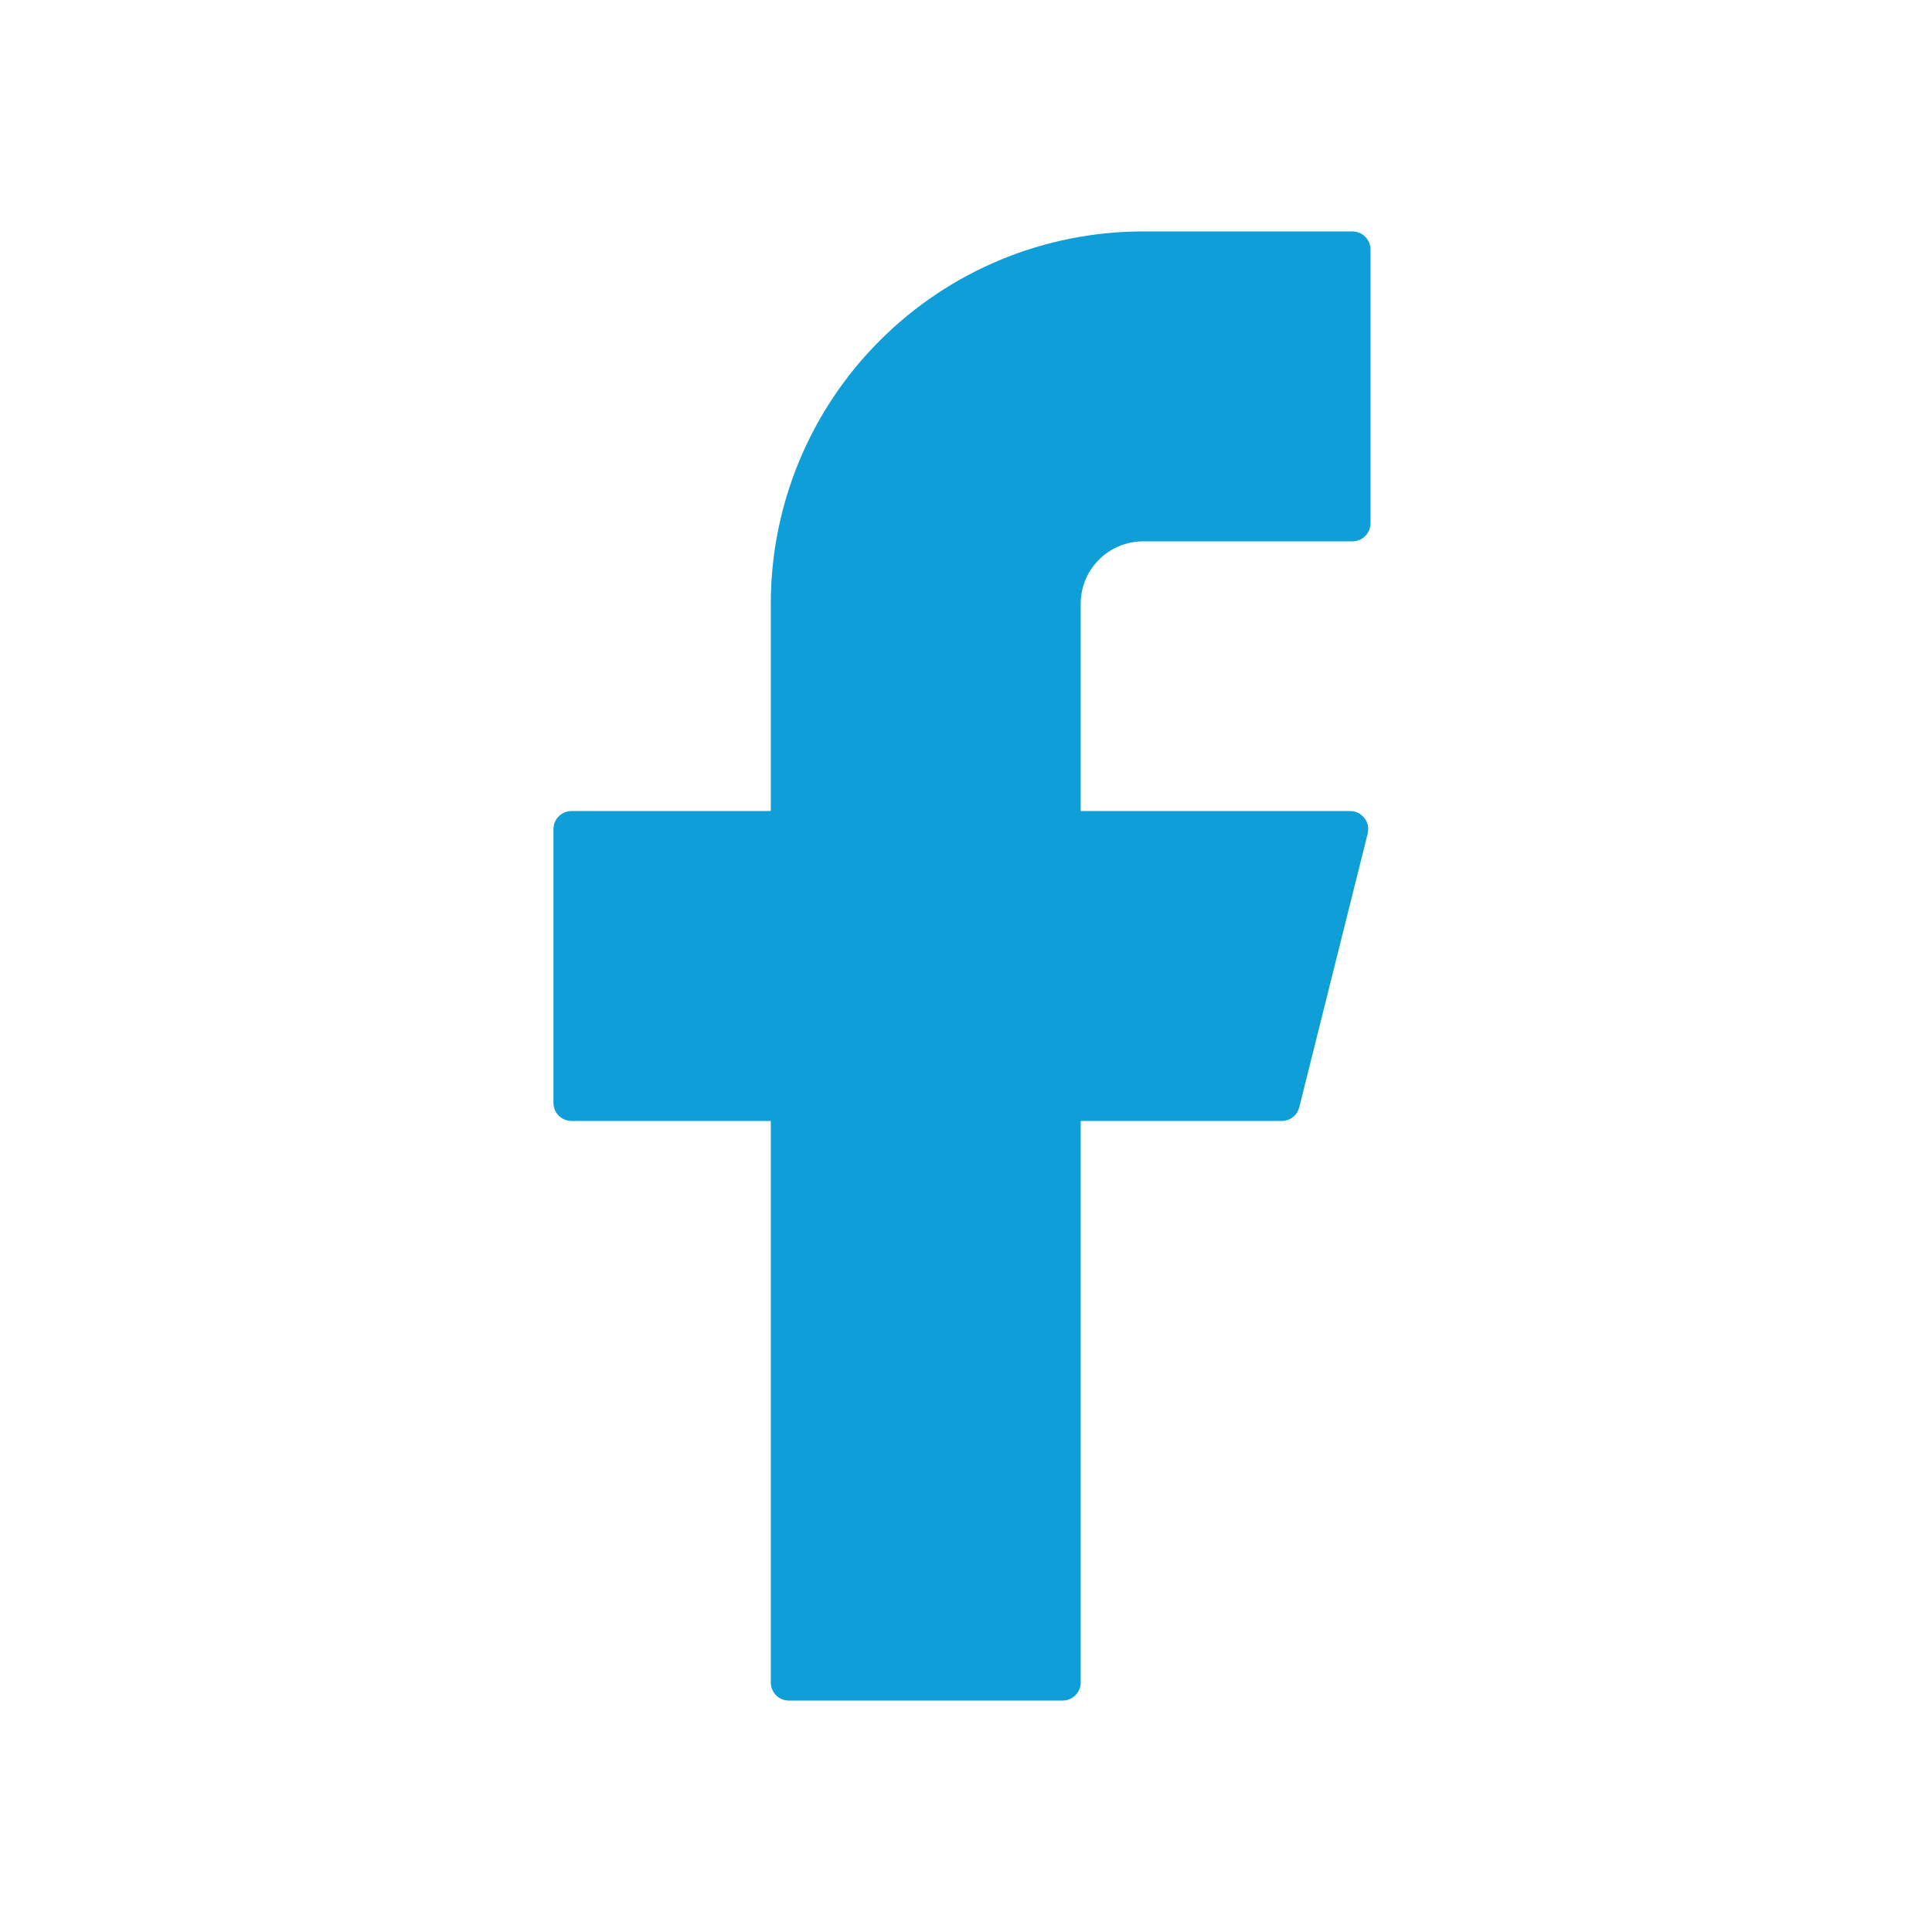
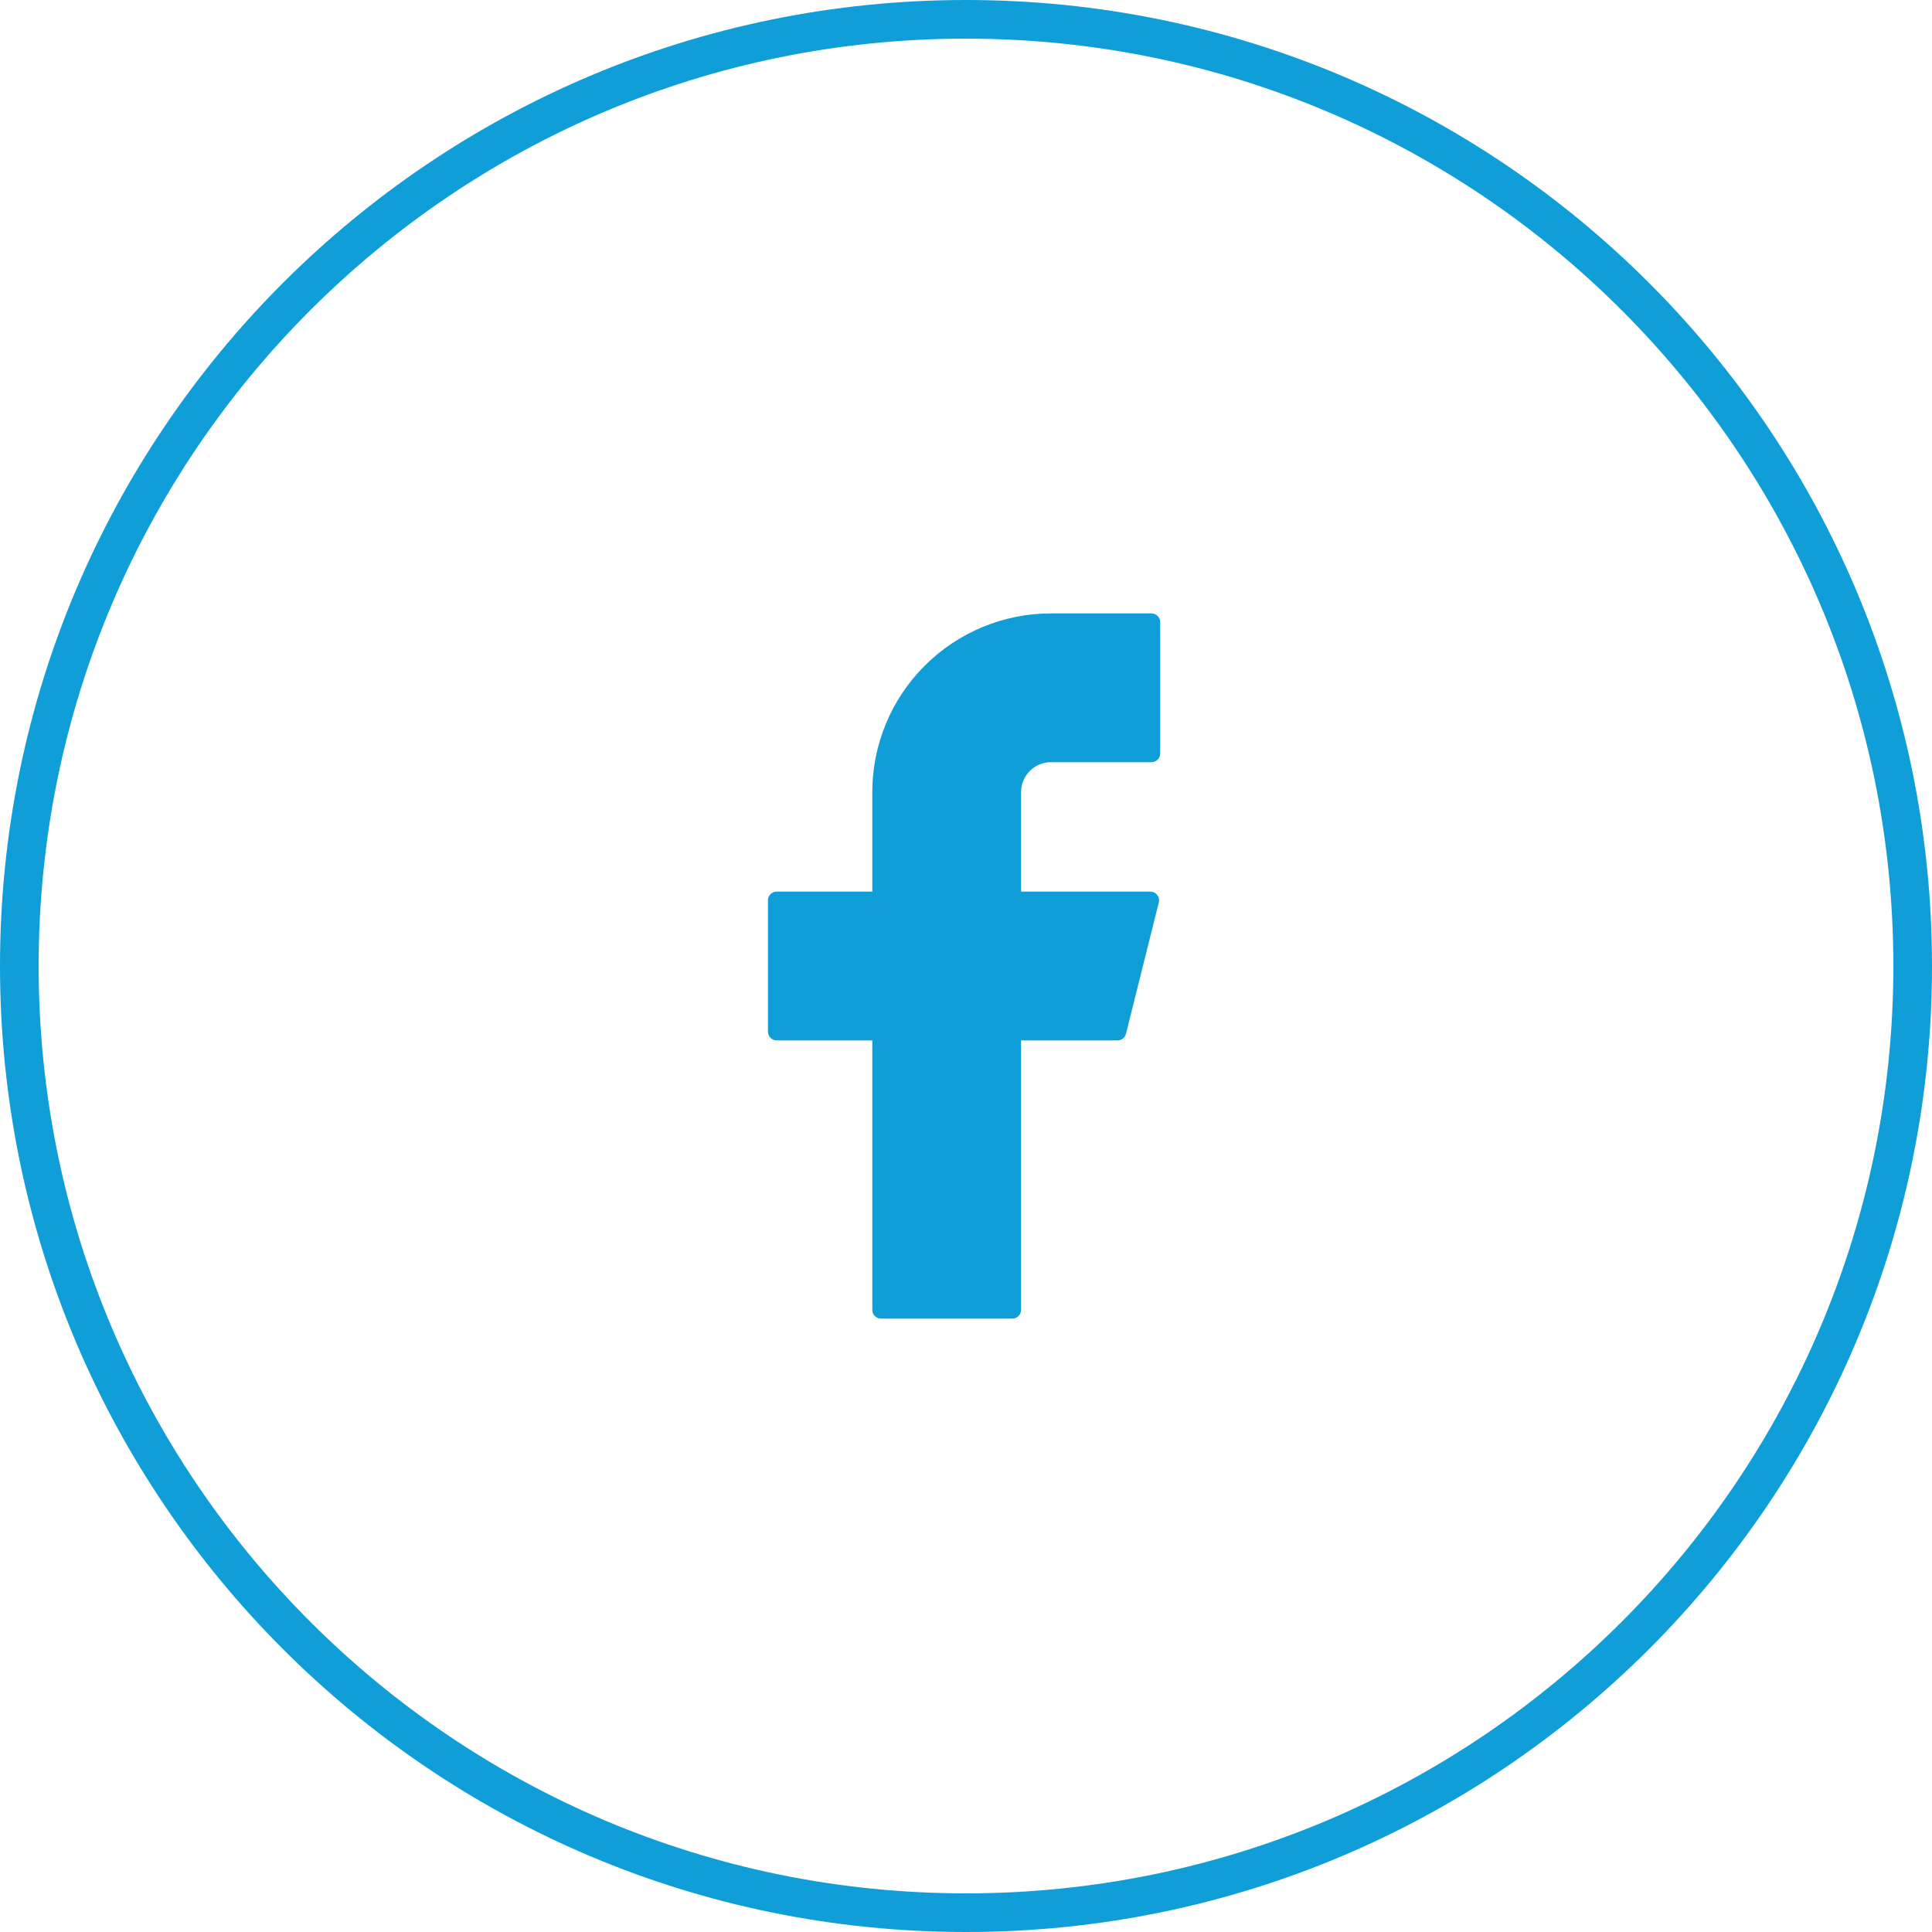
- <svg xmlns="http://www.w3.org/2000/svg" width="24" height="24" viewBox="0 0 24 24" fill="none">
-   <g id="basil:facebook-solid">
-     <path id="Vector" d="M14.2 2.875C12.973 2.875 11.797 3.362 10.93 4.23C10.062 5.097 9.575 6.273 9.575 7.5V10.075H7.1C6.976 10.075 6.875 10.175 6.875 10.3V13.7C6.875 13.824 6.975 13.925 7.1 13.925H9.575V20.9C9.575 21.024 9.675 21.125 9.8 21.125H13.2C13.324 21.125 13.425 21.025 13.425 20.9V13.925H15.922C16.025 13.925 16.115 13.855 16.14 13.755L16.99 10.355C16.998 10.322 16.999 10.287 16.992 10.254C16.985 10.22 16.97 10.189 16.949 10.162C16.928 10.135 16.901 10.113 16.871 10.098C16.84 10.083 16.806 10.075 16.772 10.075H13.425V7.5C13.425 7.398 13.445 7.297 13.484 7.203C13.523 7.109 13.58 7.024 13.652 6.952C13.724 6.88 13.809 6.823 13.903 6.784C13.997 6.745 14.098 6.725 14.2 6.725H16.8C16.924 6.725 17.025 6.625 17.025 6.5V3.1C17.025 2.976 16.925 2.875 16.8 2.875H14.2Z" fill="#0F9ED8" />
-   </g>
+ <svg xmlns="http://www.w3.org/2000/svg" width="50" height="50" viewBox="0 0 50 50" fill="none">
+   <circle cx="25" cy="25" r="24.5" stroke="#0F9ED8" />
+   <path d="M27.2 15.875C25.973 15.875 24.797 16.362 23.93 17.23C23.062 18.097 22.575 19.273 22.575 20.5V23.075H20.1C19.976 23.075 19.875 23.175 19.875 23.3V26.7C19.875 26.824 19.975 26.925 20.1 26.925H22.575V33.9C22.575 34.024 22.675 34.125 22.8 34.125H26.2C26.324 34.125 26.425 34.025 26.425 33.9V26.925H28.922C29.025 26.925 29.115 26.855 29.14 26.755L29.99 23.355C29.998 23.322 29.999 23.287 29.992 23.254C29.985 23.22 29.97 23.189 29.949 23.162C29.928 23.135 29.901 23.113 29.871 23.098C29.84 23.083 29.806 23.075 29.772 23.075H26.425V20.5C26.425 20.398 26.445 20.297 26.484 20.203C26.523 20.109 26.58 20.024 26.652 19.952C26.724 19.88 26.809 19.823 26.903 19.784C26.997 19.745 27.098 19.725 27.2 19.725H29.8C29.924 19.725 30.025 19.625 30.025 19.5V16.1C30.025 15.976 29.925 15.875 29.8 15.875H27.2Z" fill="#0F9ED8" />
</svg>
